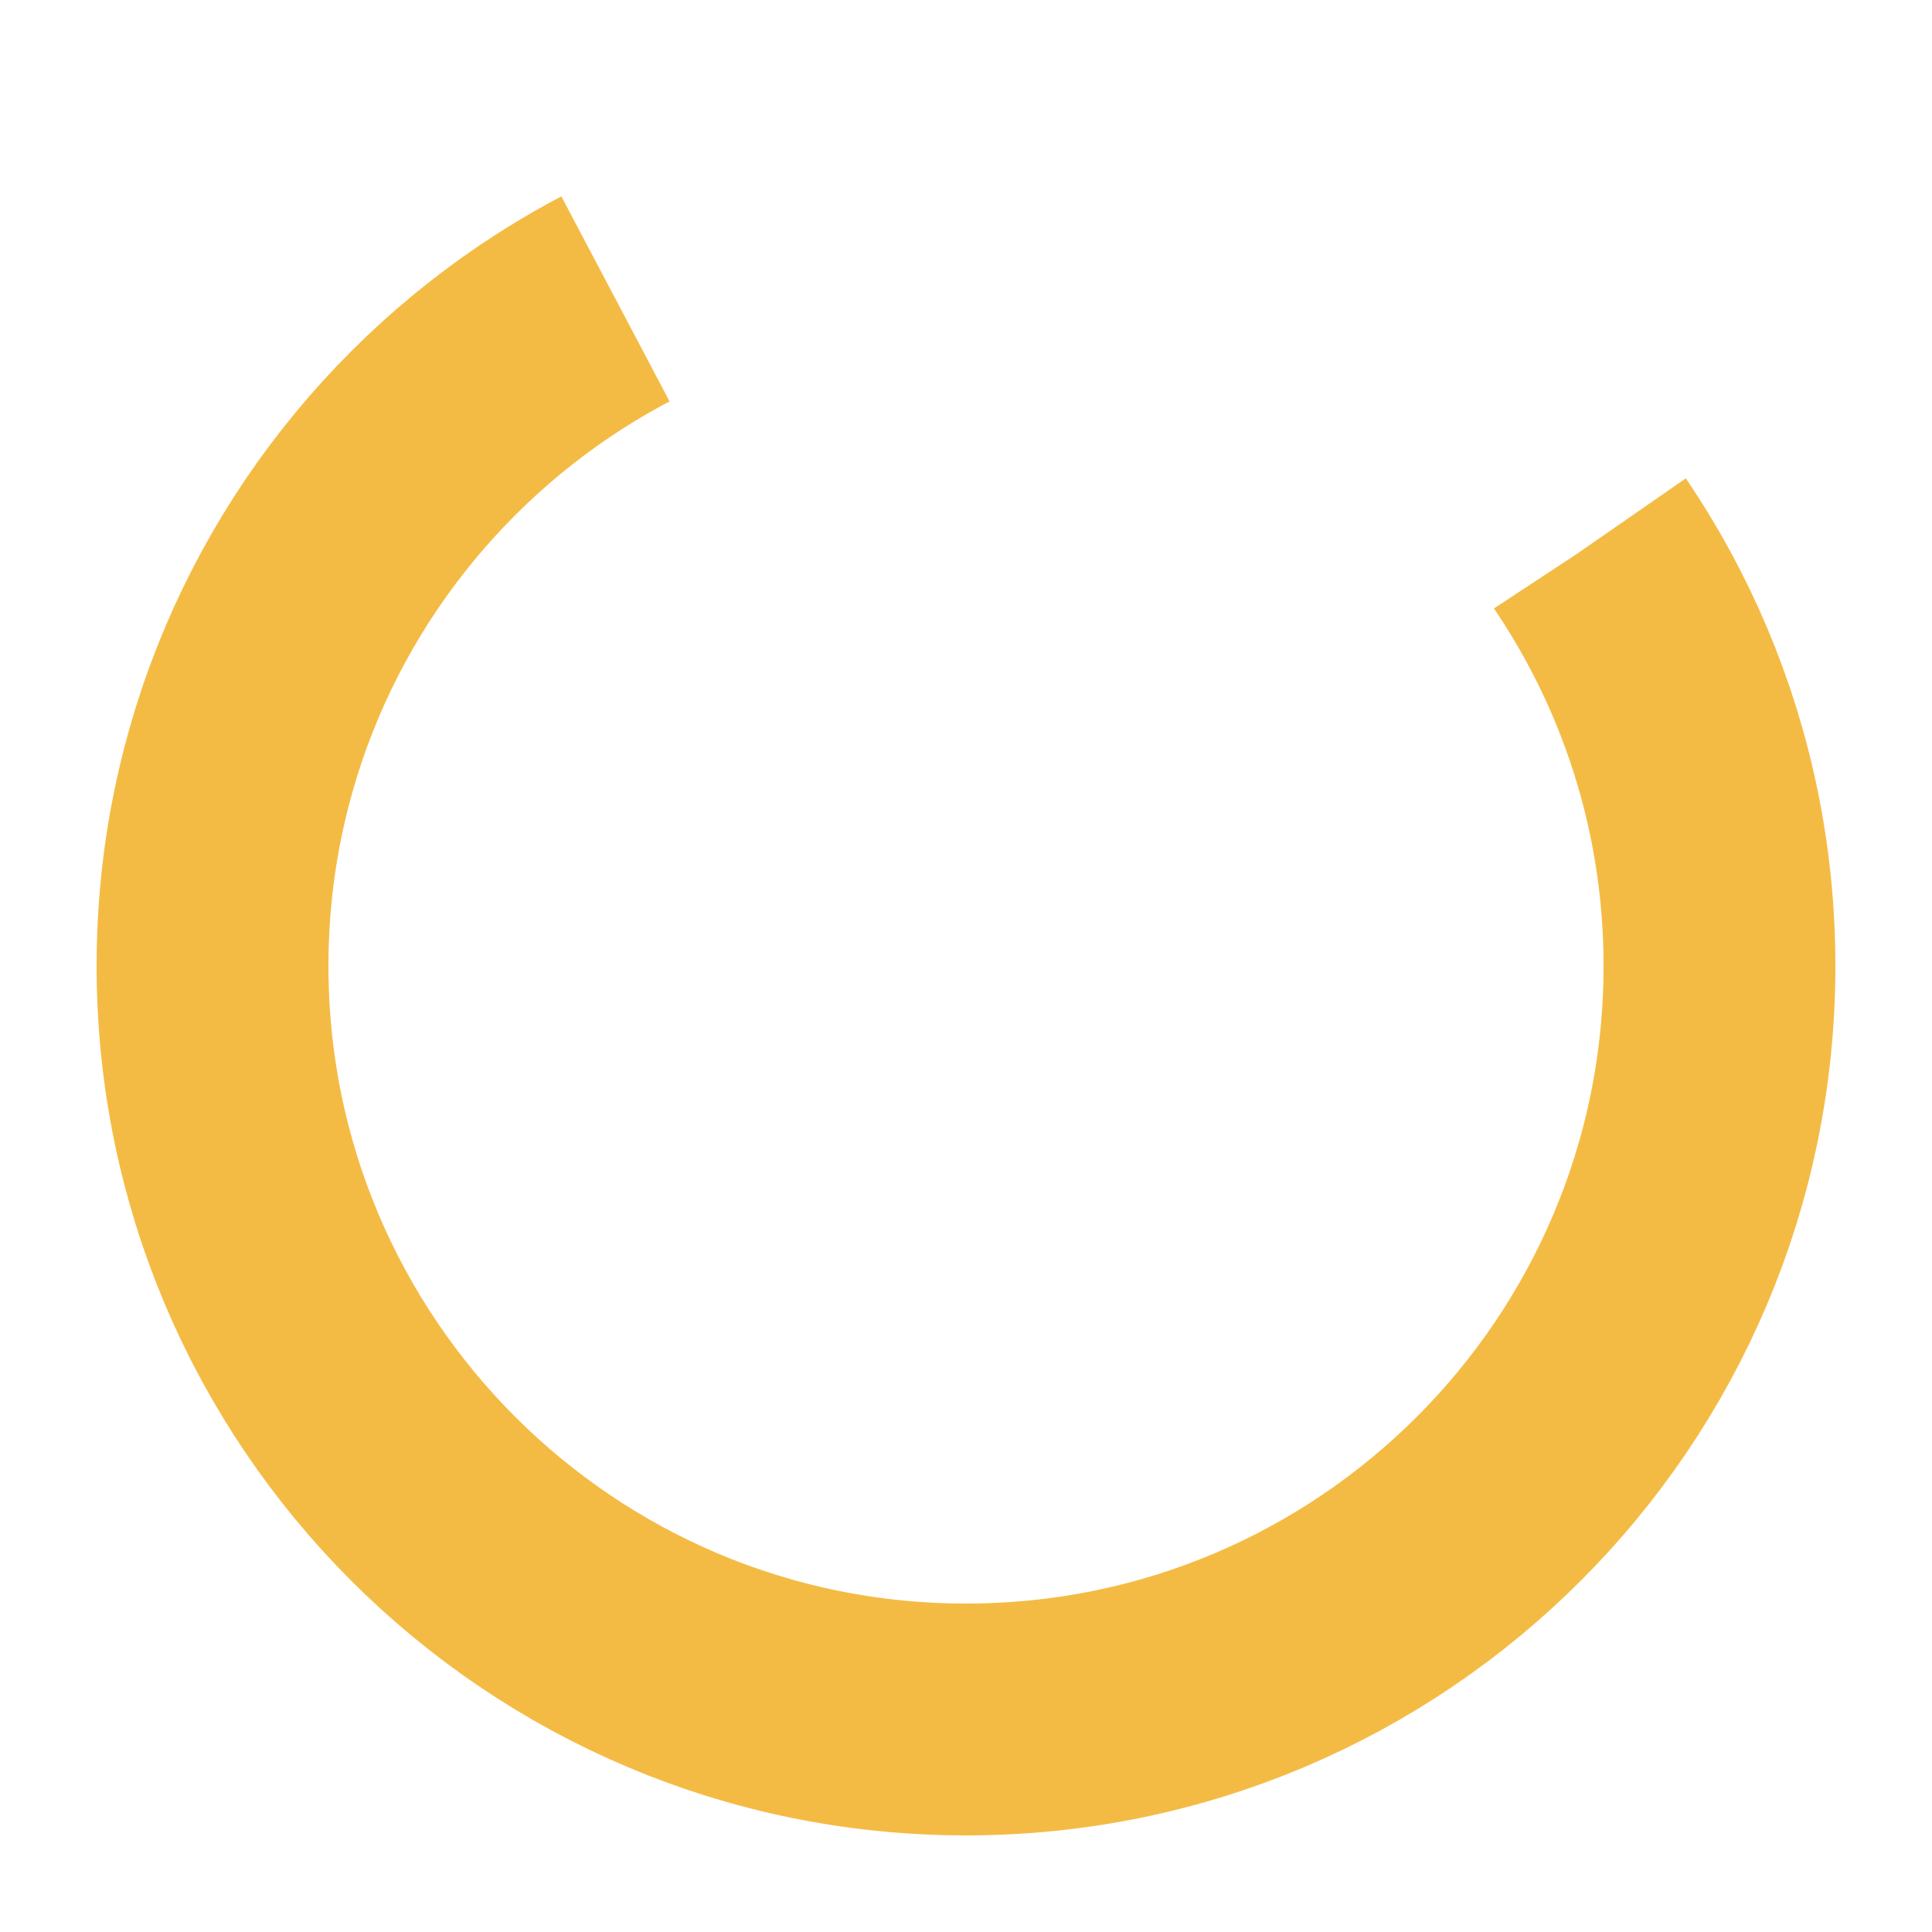
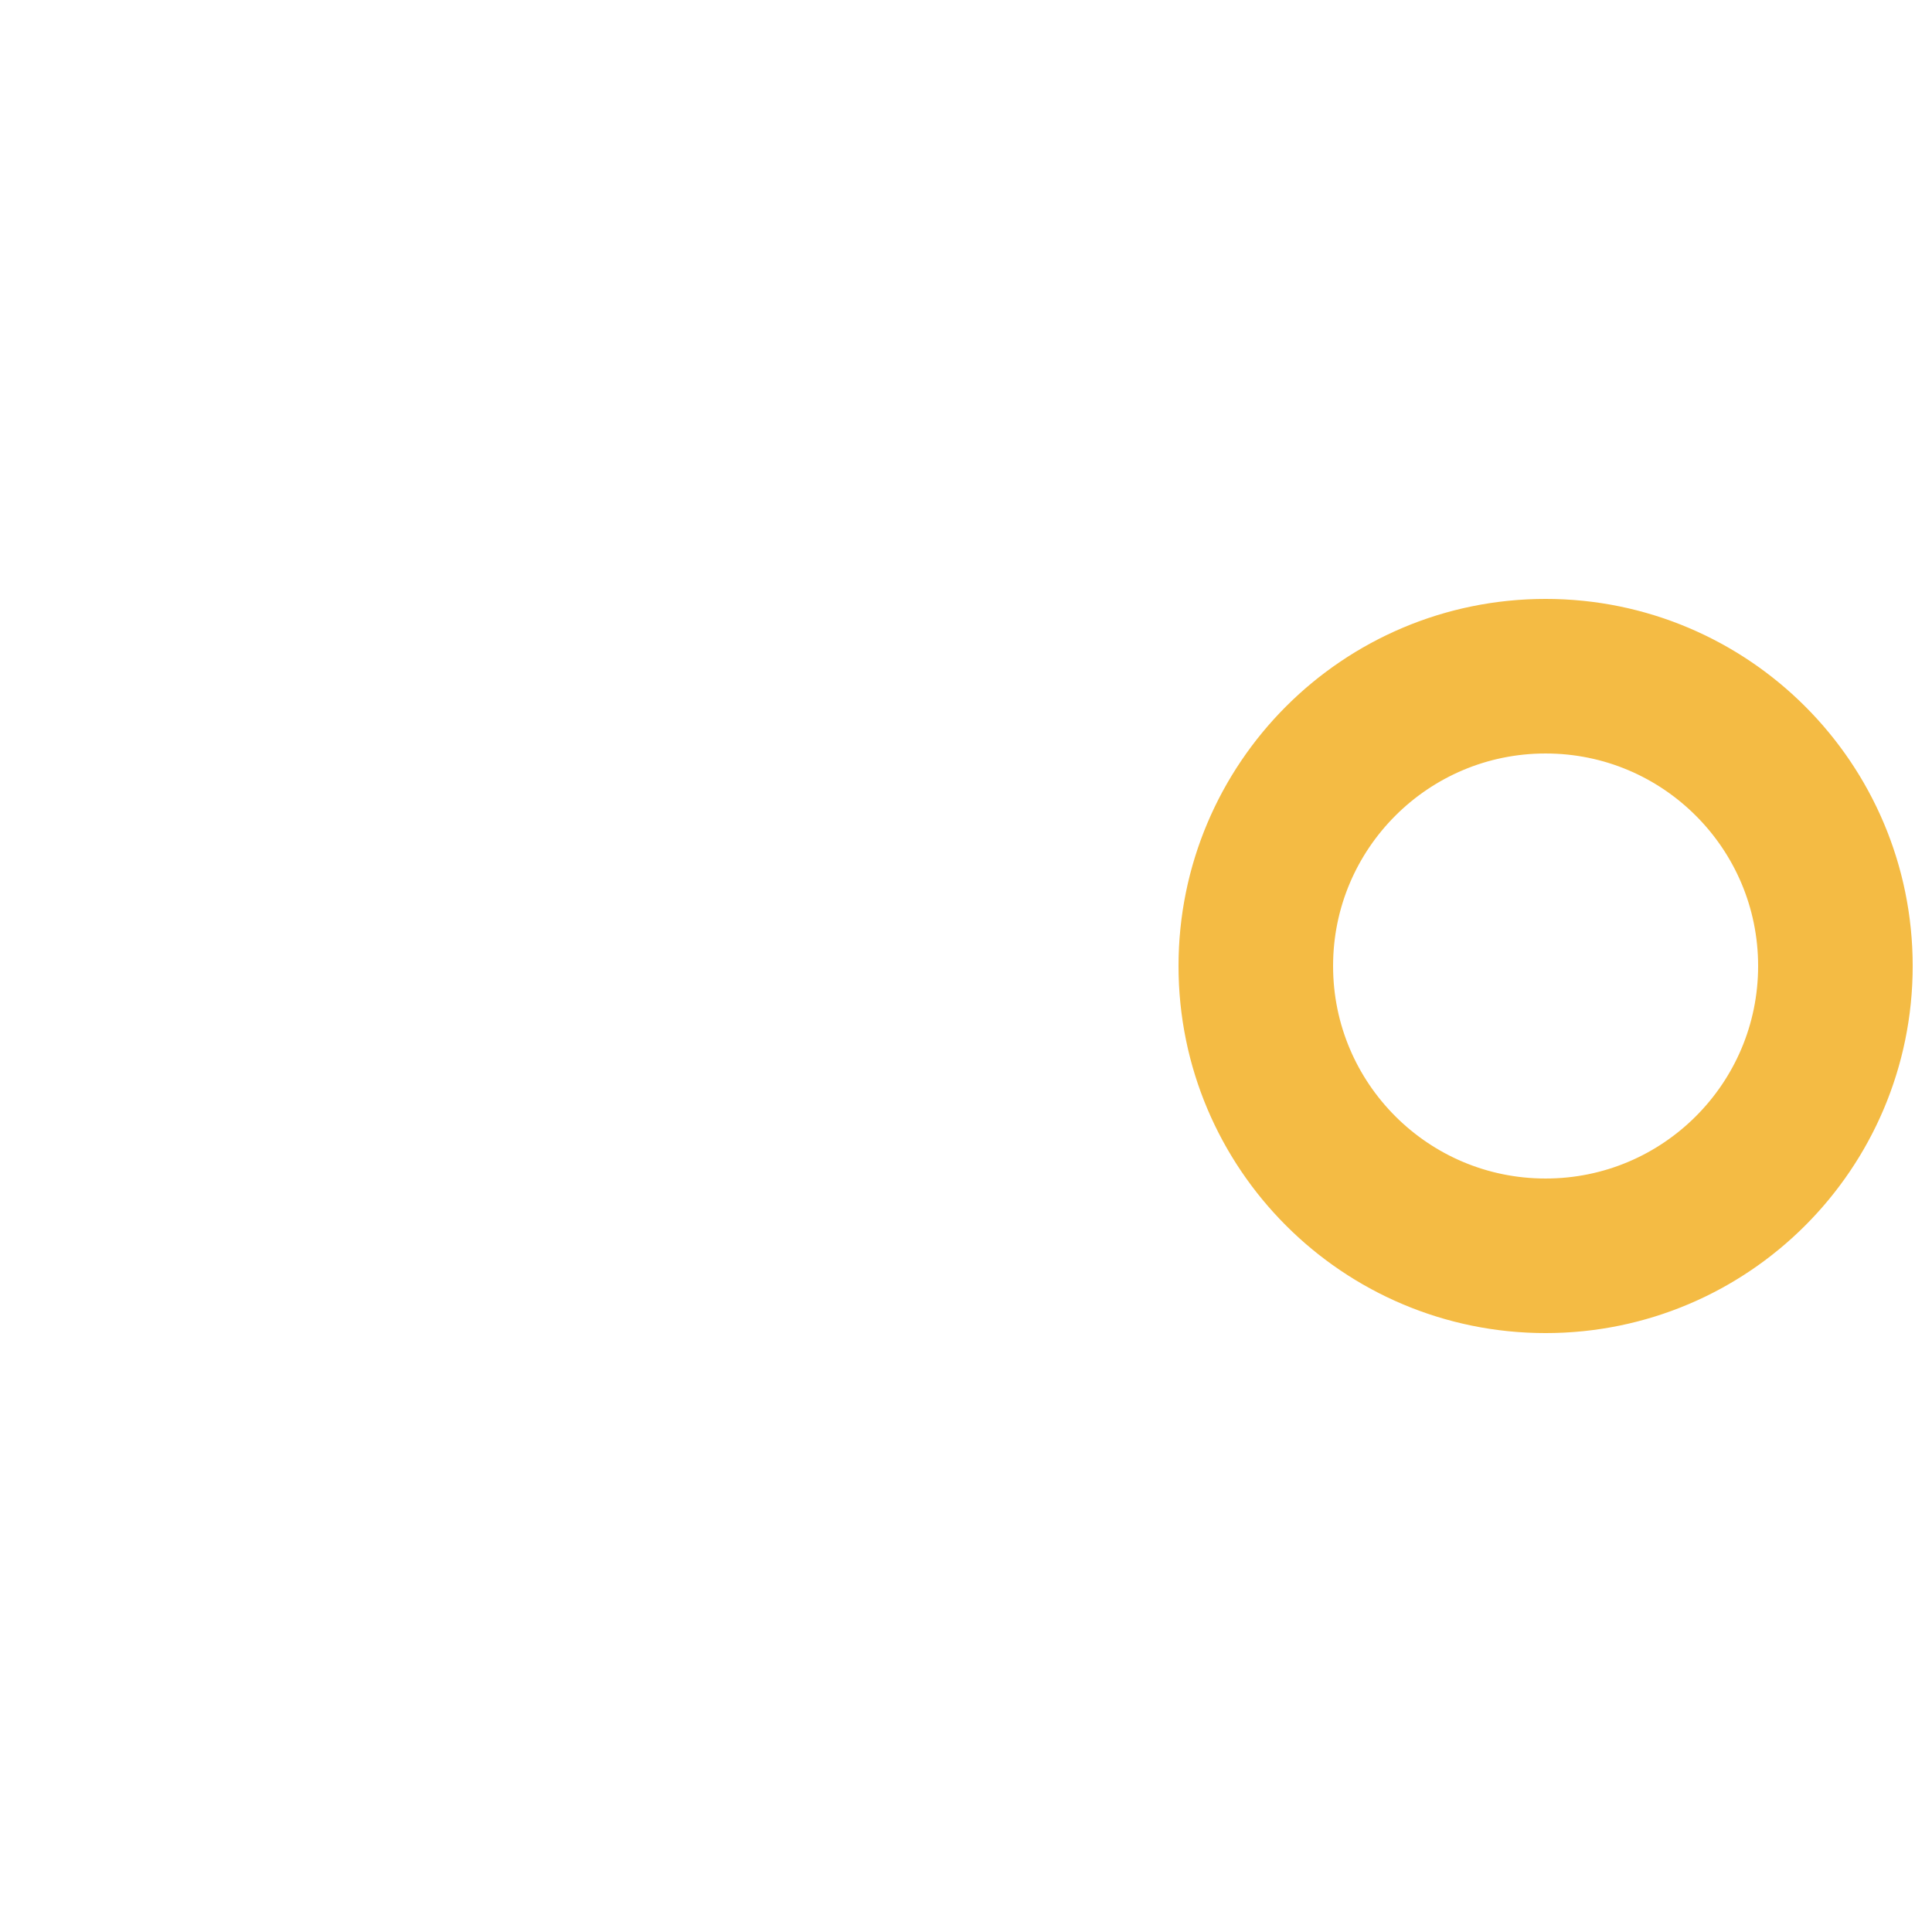
<svg xmlns="http://www.w3.org/2000/svg" style="margin: auto; background: none; display: block; shape-rendering: auto;" width="200px" height="200px" viewBox="0 0 100 100" preserveAspectRatio="xMidYMid">
-   <circle cx="50" cy="50" fill="none" stroke="#F4BB44" stroke-width="12" r="39" stroke-dasharray="164.934 56.978">
+   <circle cx="80" cy="50" fill="none" stroke="#F4BB44" stroke-width="8" r="15" stroke-dasharray="164.934 56.978">
    <animateTransform attributeName="transform" type="rotate" repeatCount="indefinite" dur="1" values="0 50 50;360 50 50" keyTimes="0;1" />
  </circle>
</svg>
